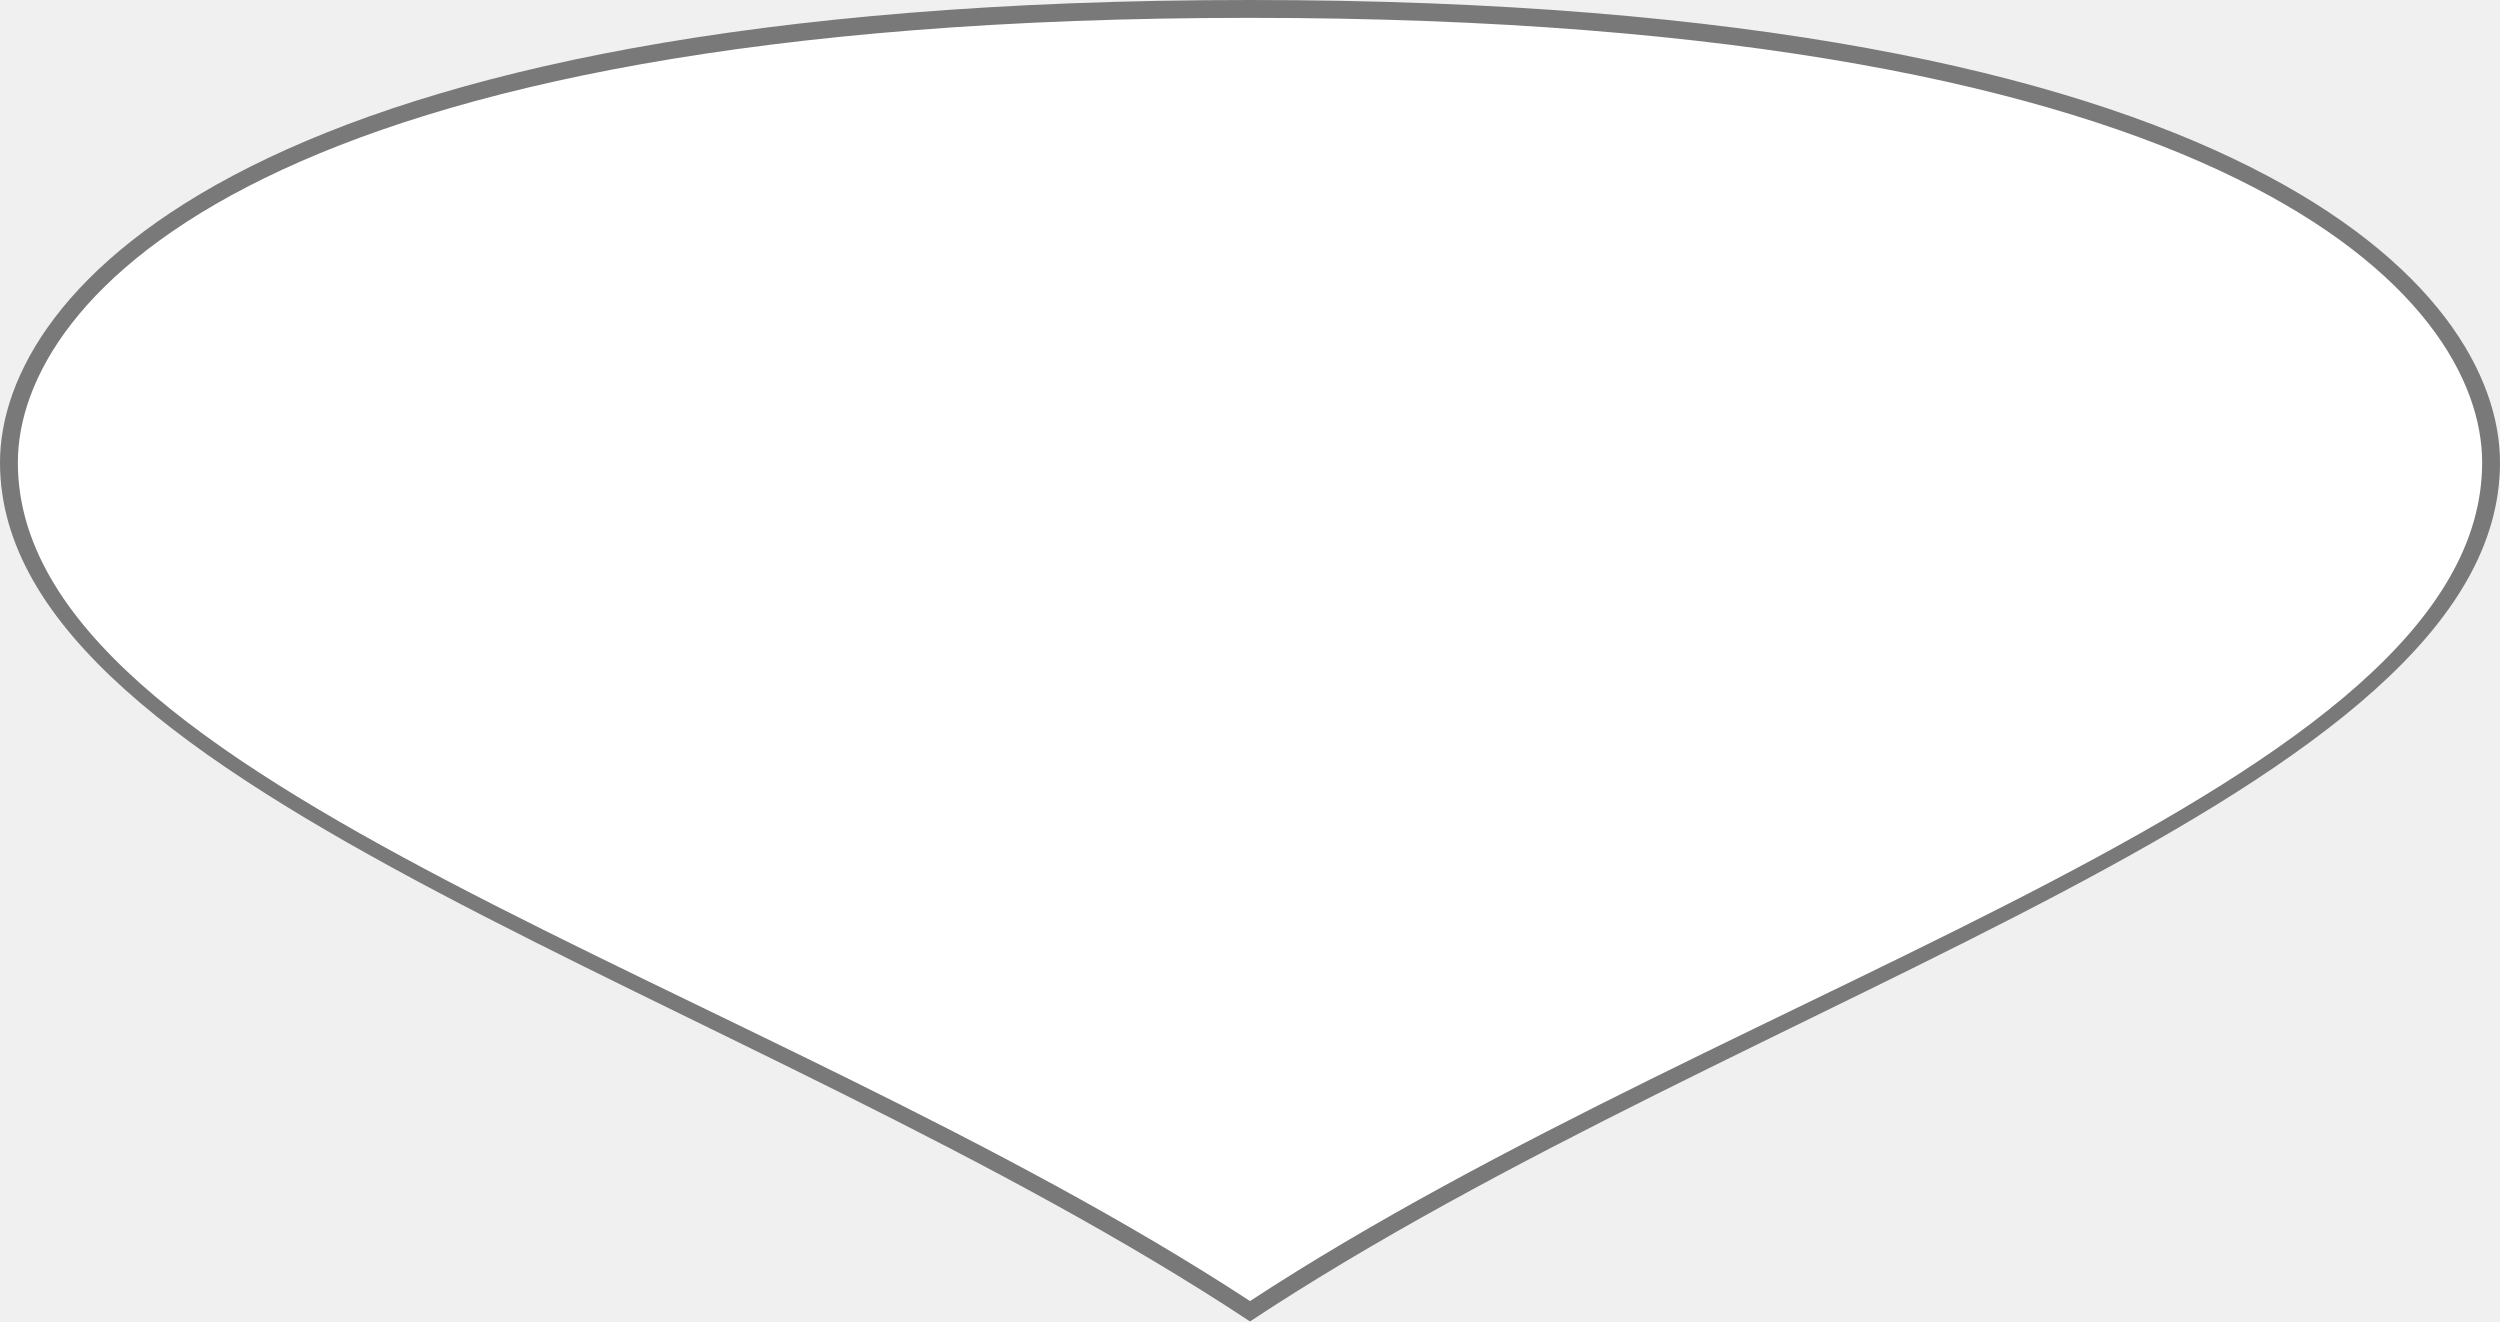
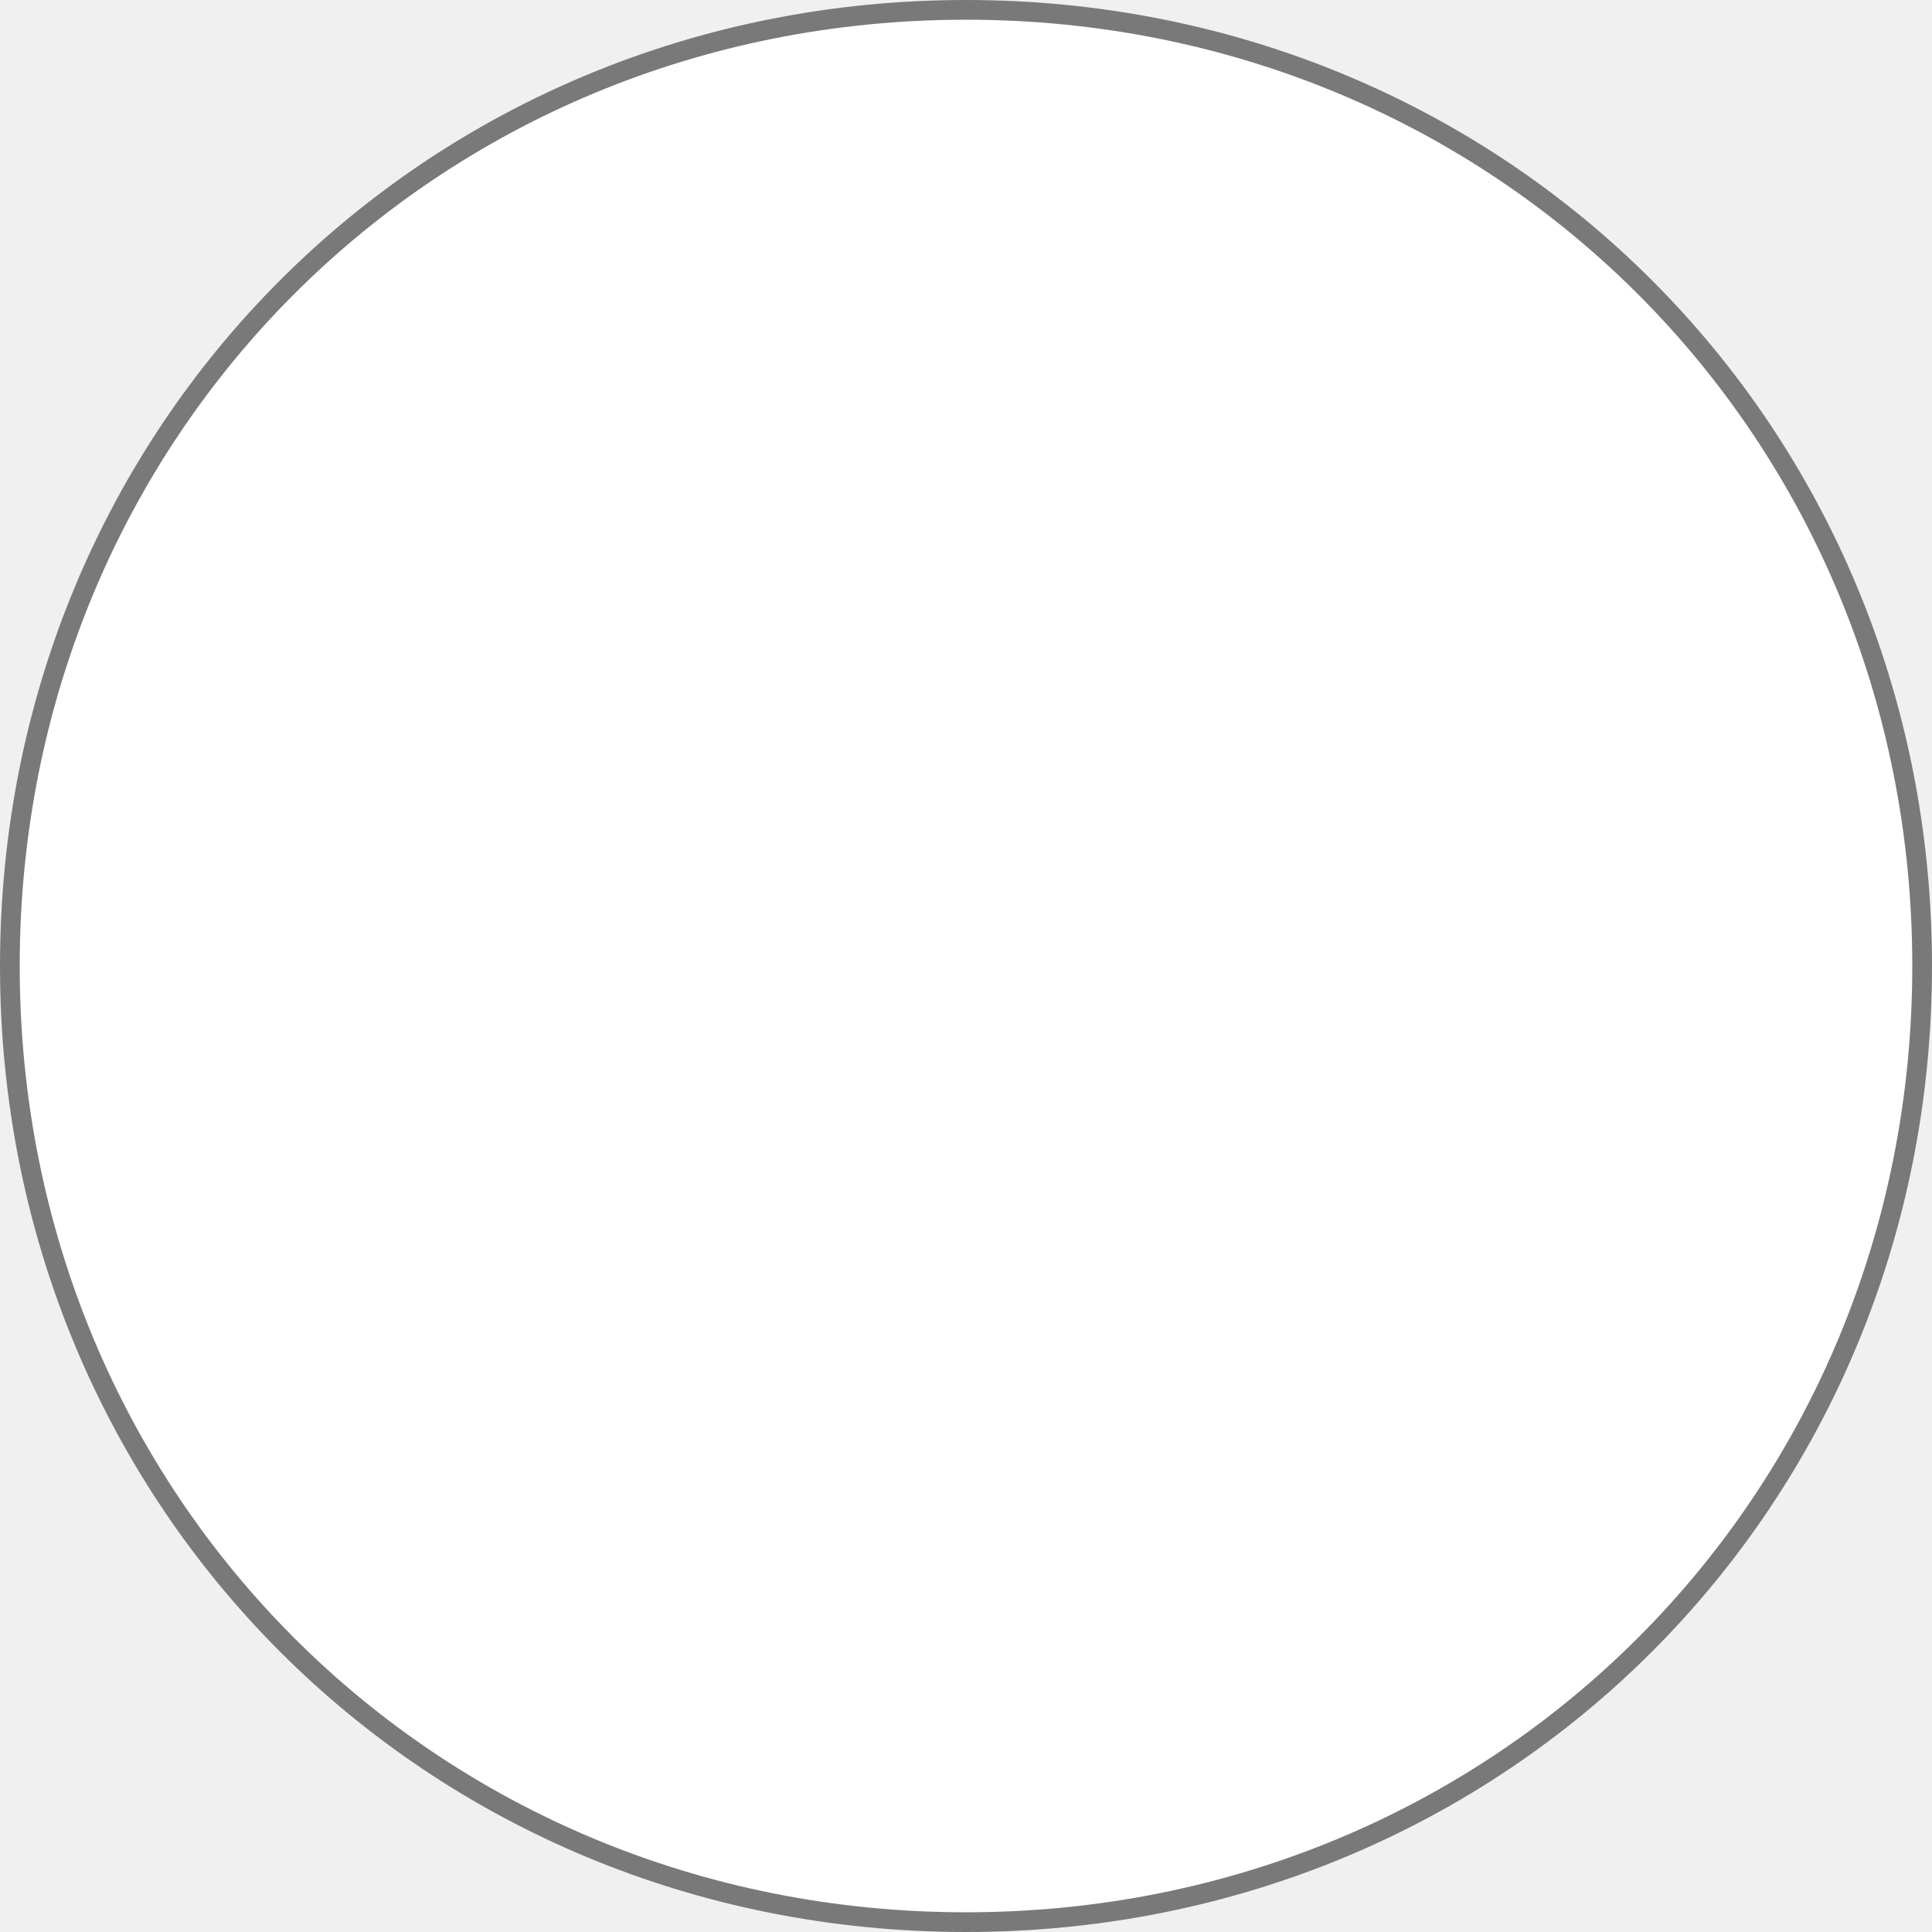
- <svg xmlns="http://www.w3.org/2000/svg" version="1.1" width="140px" height="74px">
-   <g transform="matrix(1 0 0 1 -85 -948 )">
-     <path d="M 155 1021.43  C 127.2 1003.149  85.5 992.181  85.5 973.9  C 85.5 964.466  99.4 948.5  155 948.5  C 210.6 948.5  224.5 964.466  224.5 973.9  C 224.5 992.181  182.8 1003.149  155 1021.43  Z " fill-rule="nonzero" fill="#ffffff" stroke="none" />
-     <path d="M 155 1022  C 127 1003.5  85 992.4  85 973.9  C 85 964.28  99 948  155 948  C 211 948  225 964.28  225 973.9  C 225 992.4  183 1003.5  155 1022  Z M 155 1020.859  C 182.6 1002.798  224 991.961  224 973.9  C 224 964.651  210.2 949  155 949  C 99.8 949  86 964.651  86 973.9  C 86 991.961  127.4 1002.798  155 1020.859  Z " fill-rule="nonzero" fill="#797979" stroke="none" />
+ <svg xmlns="http://www.w3.org/2000/svg" version="1.1" width="294px" height="294px">
+   <g transform="matrix(1 0 0 1 -157 -550 )">
+     <path d="M 304 552  C 385.2 552  449 615.8  449 697  C 449 778.2  385.2 842  304 842  C 222.8 842  159 778.2  159 697  C 159 615.8  222.8 552  304 552  Z " fill-rule="nonzero" fill="#ffffff" stroke="none" />
+     <path d="M 304 551.5  C 385.48 551.5  449.5 615.52  449.5 697  C 449.5 778.48  385.48 842.5  304 842.5  C 222.52 842.5  158.5 778.48  158.5 697  C 158.5 615.52  222.52 551.5  304 551.5  Z " stroke-width="3" stroke="#797979" fill="none" />
  </g>
</svg>
